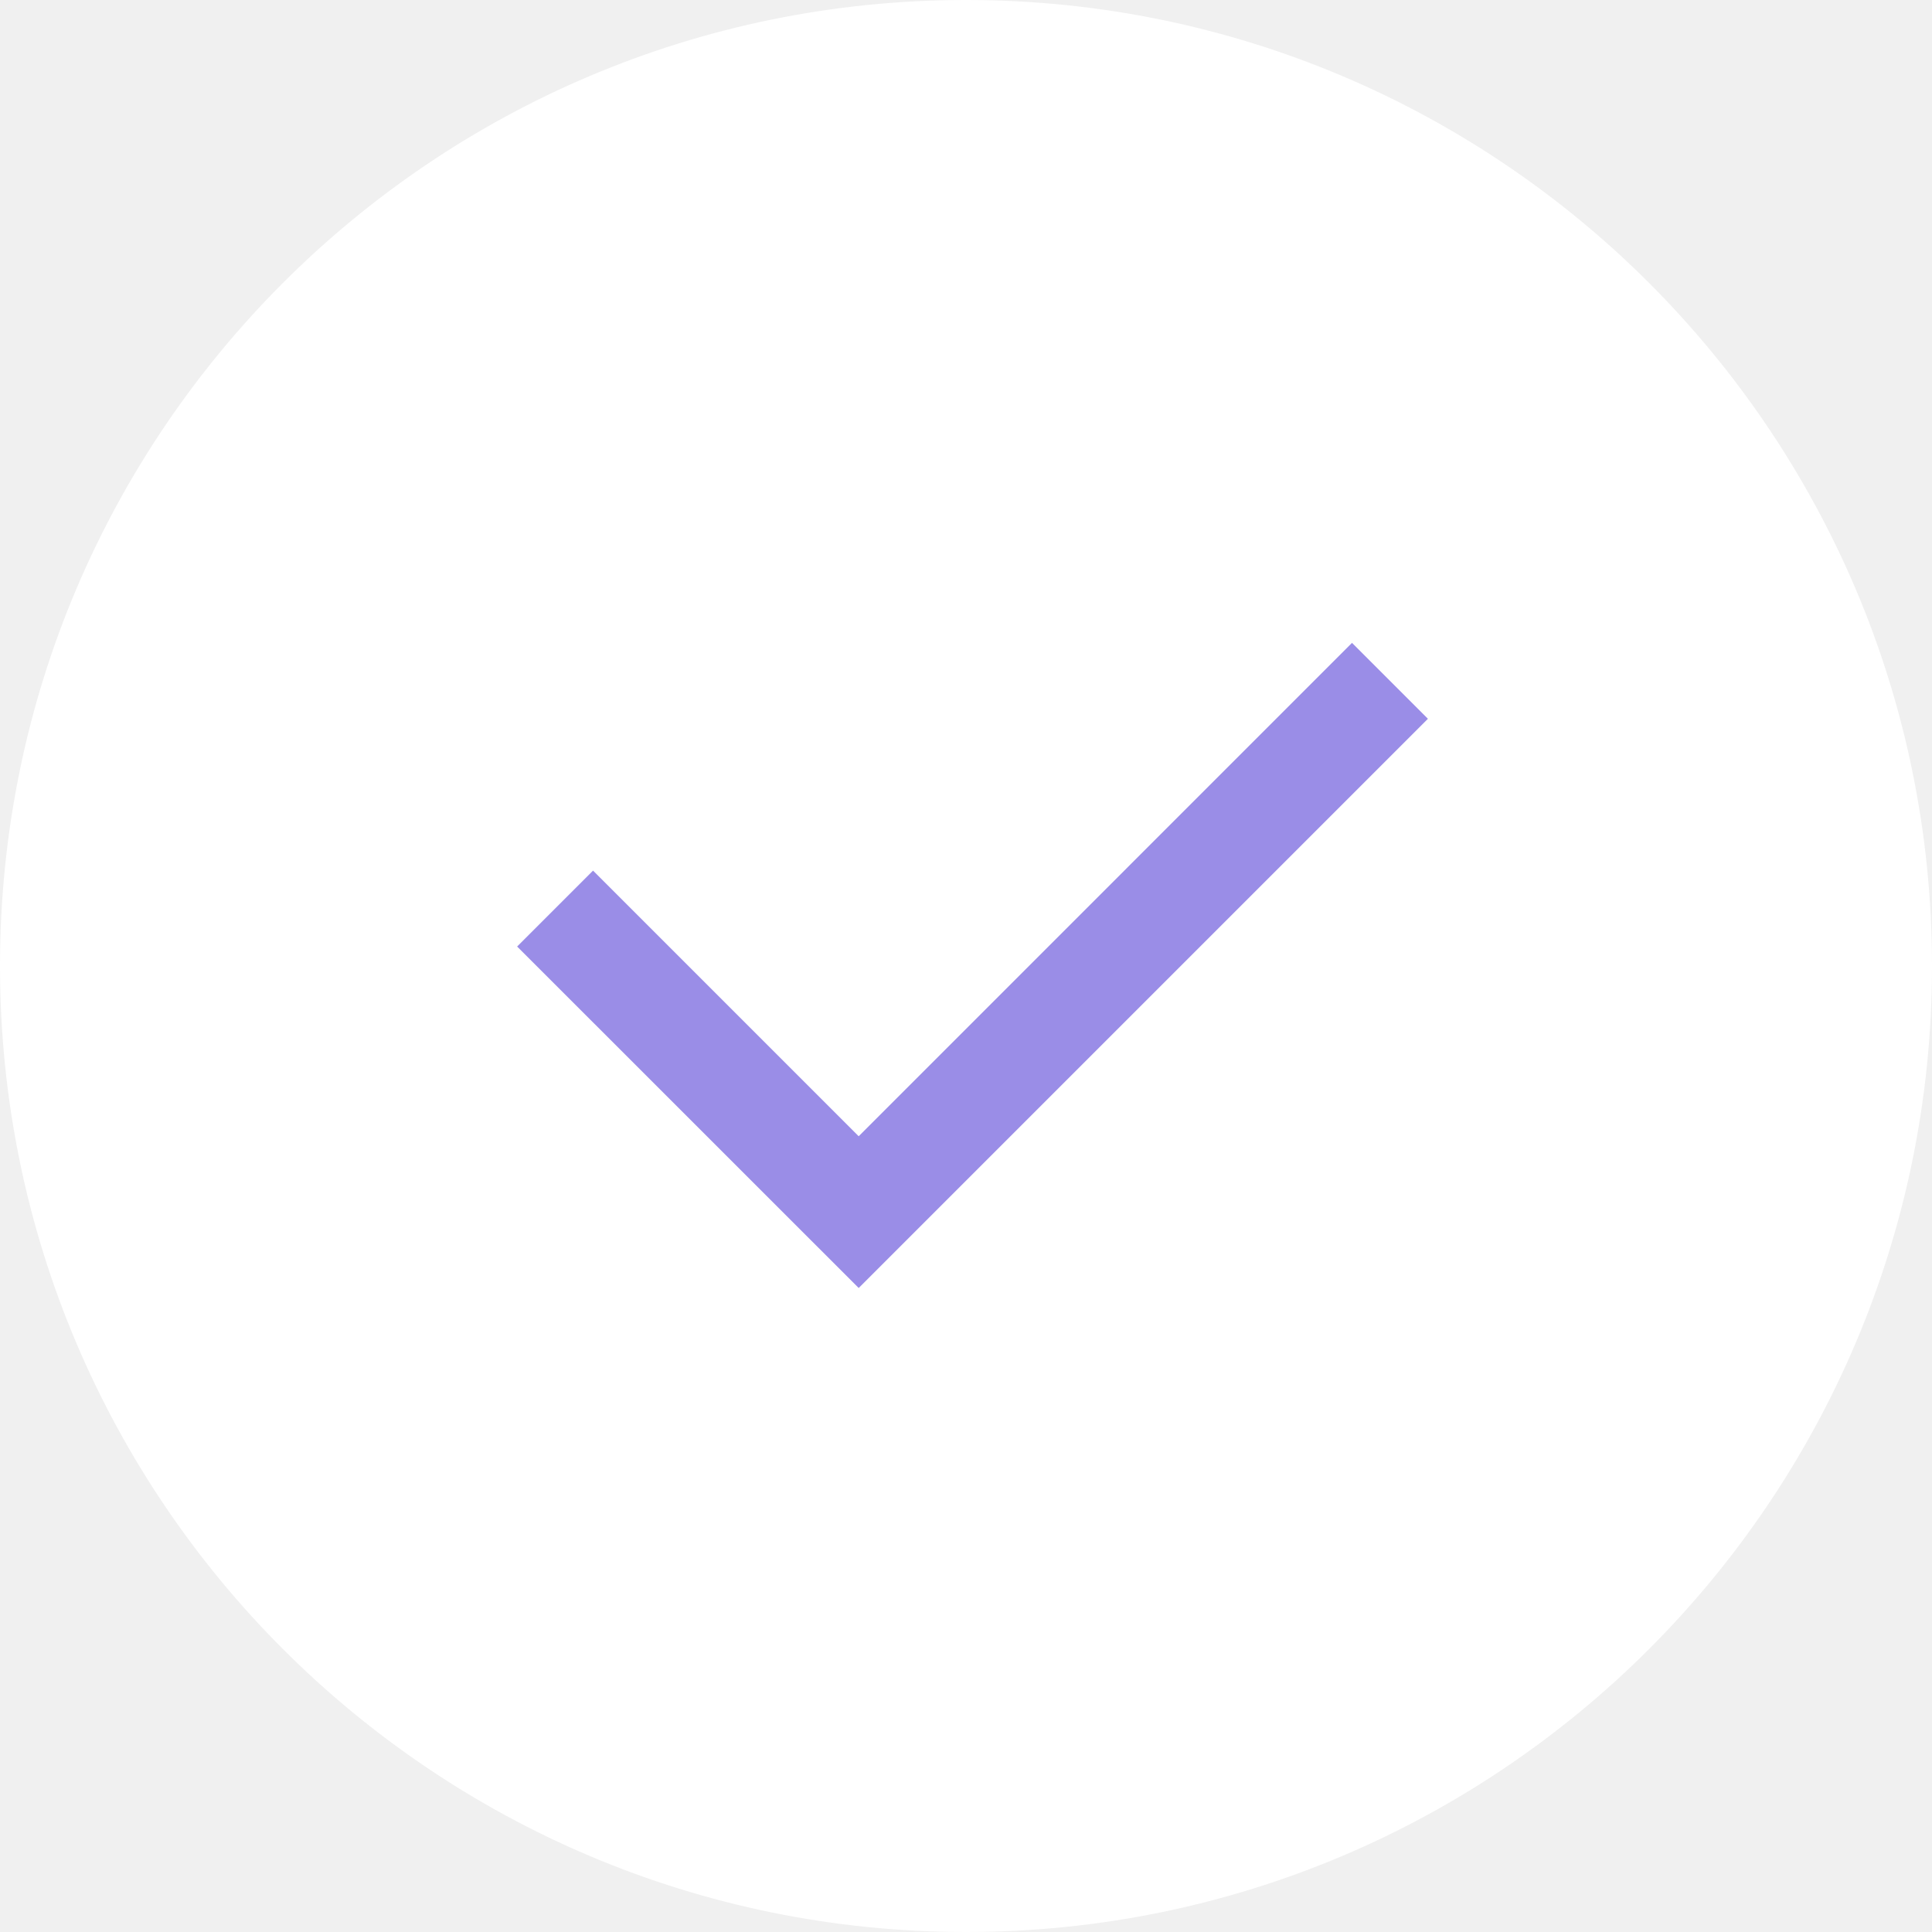
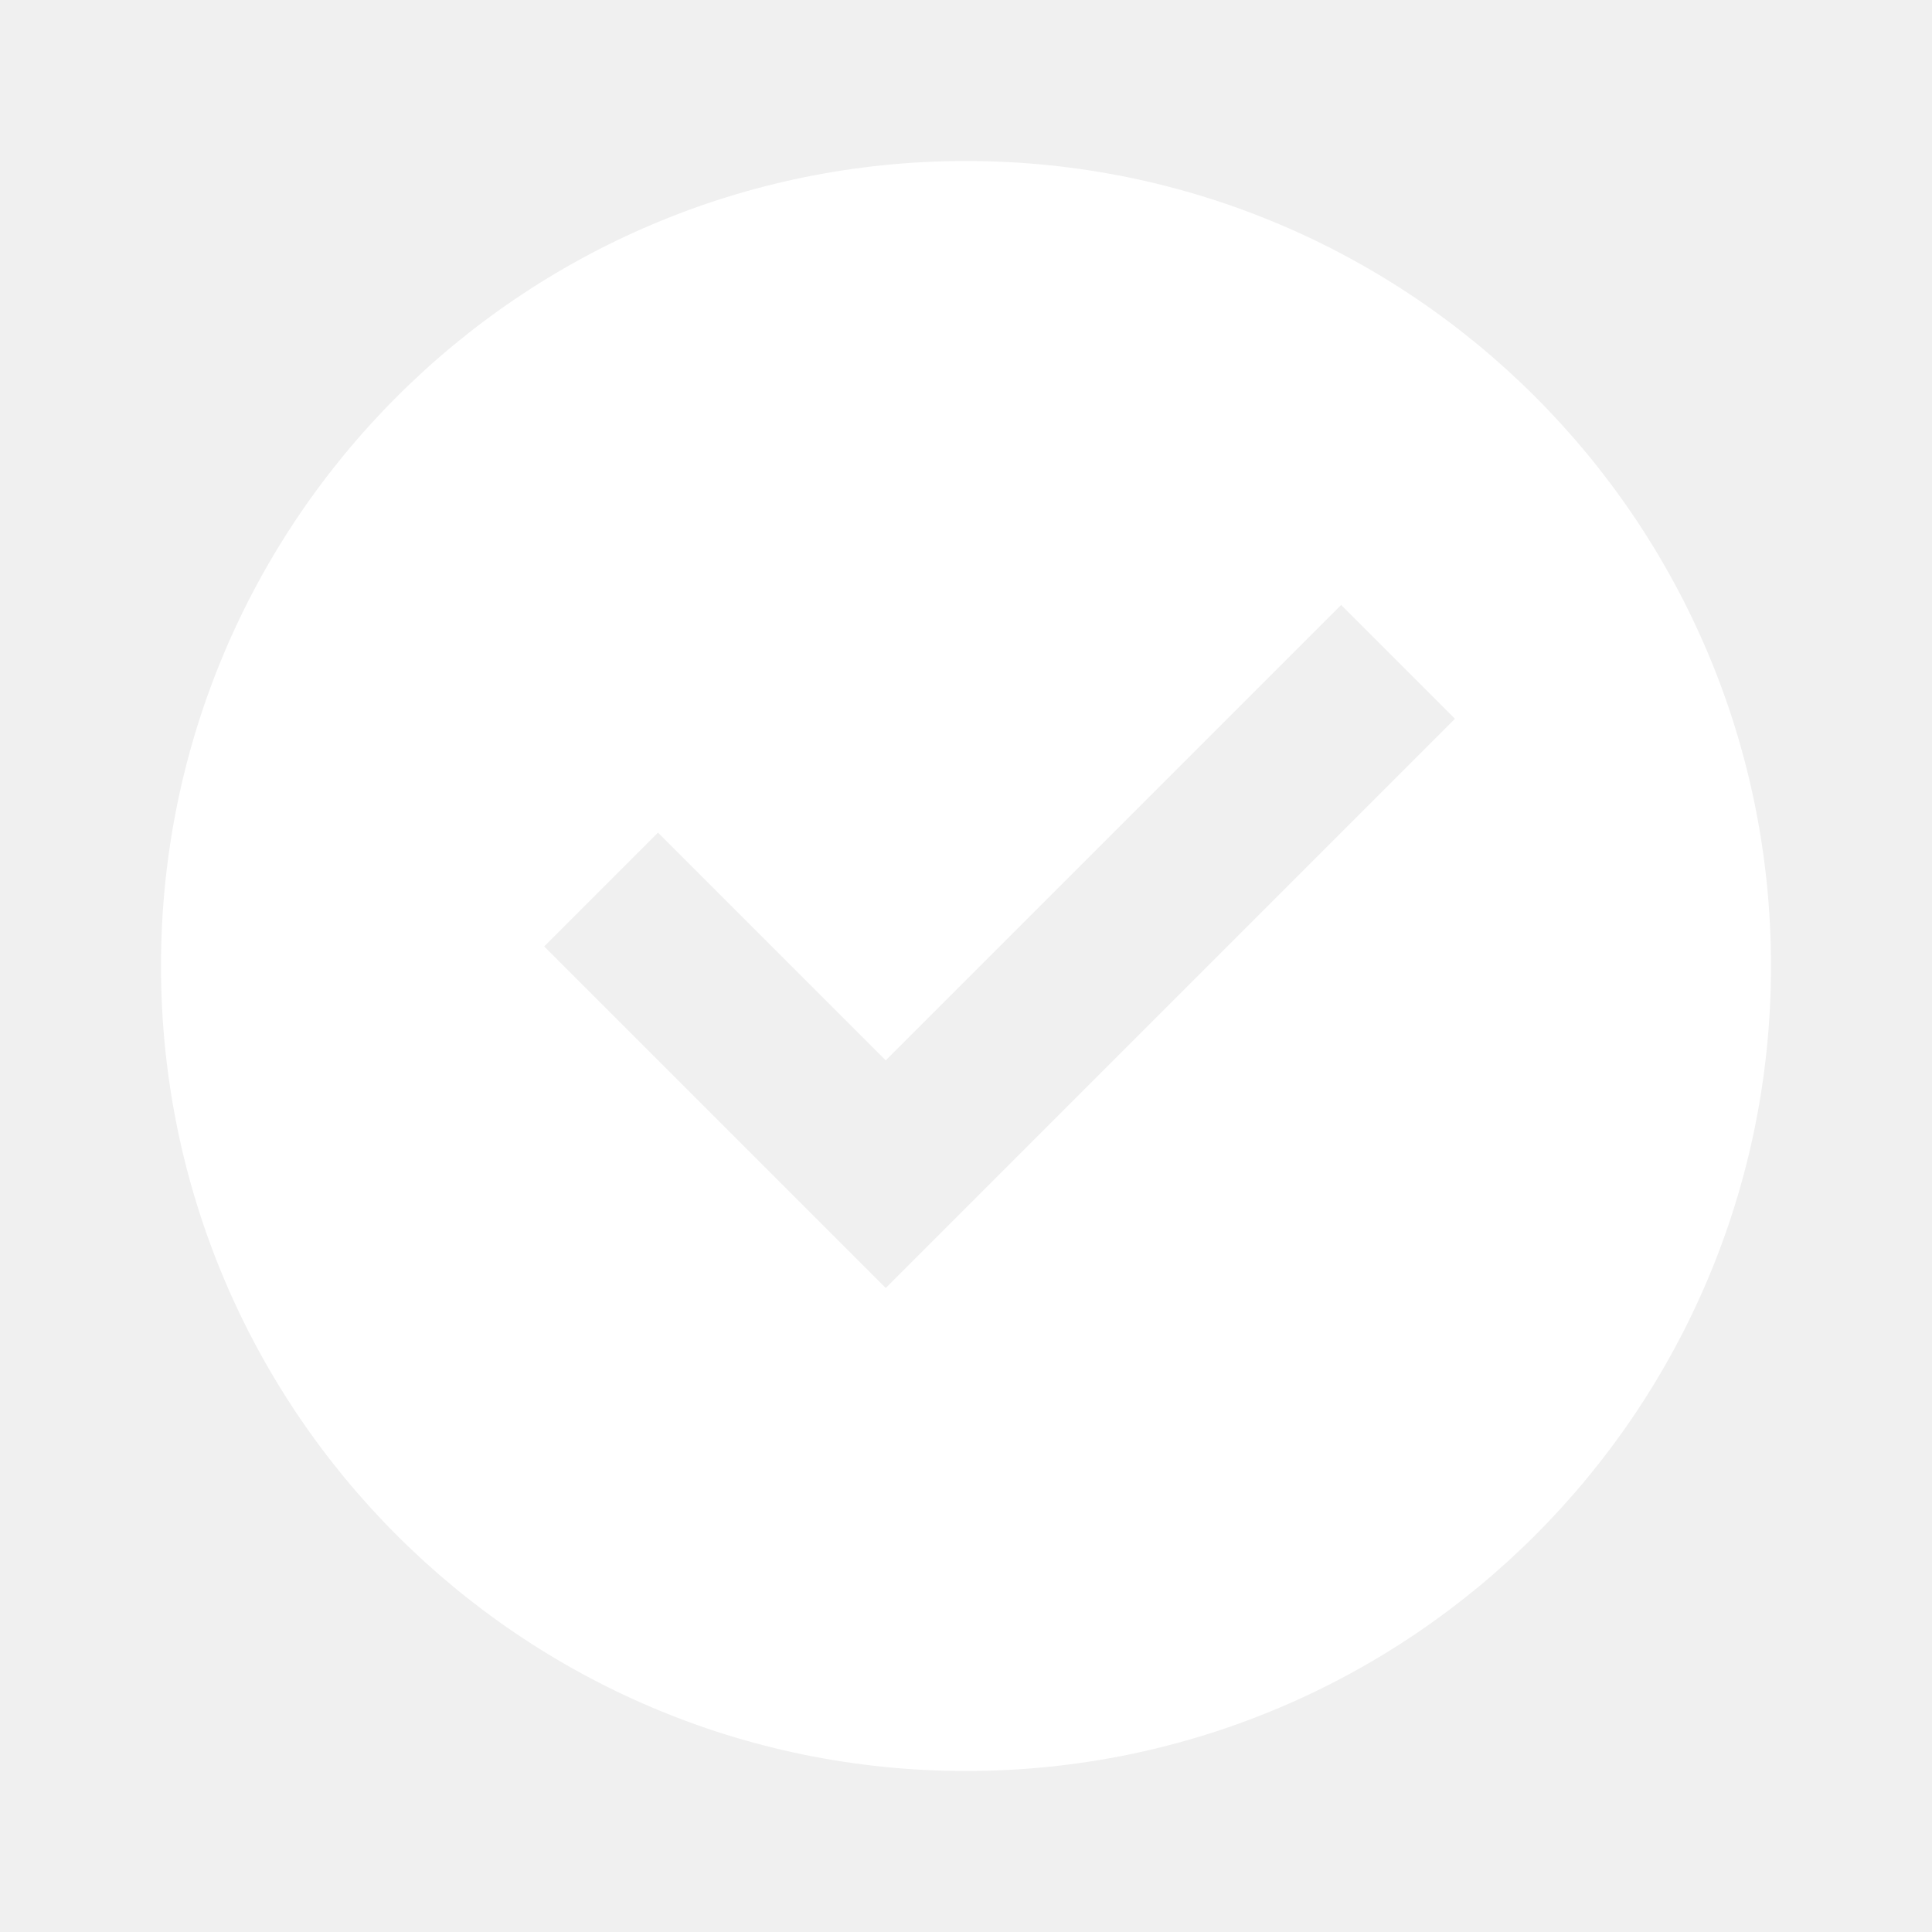
- <svg xmlns="http://www.w3.org/2000/svg" width="24" height="24" viewBox="0 0 24 24" fill="none">
-   <rect width="24" height="24" rx="12" fill="white" />
-   <g clip-path="url(#clip0_2886_23372)">
-     <path d="M10.667 14.115L16.795 7.986L17.738 8.929L10.667 16L6.424 11.758L7.367 10.815L10.667 14.115Z" fill="#9A8DE7" />
-   </g>
-   <defs>
-     <clipPath id="clip0_2886_23372">
-       <rect width="16" height="16" fill="white" transform="translate(4 4)" />
-     </clipPath>
-   </defs>
+ <svg xmlns="http://www.w3.org/2000/svg" viewBox="0 0 24 24" width="16" height="16" fill="rgba(255,255,255,1)">
+   <path d="M12 22C6.477 22 2 17.523 2 12C2 6.477 6.477 2 12 2C17.523 2 22 6.477 22 12C22 17.523 17.523 22 12 22ZM11.003 16L18.074 8.929L16.66 7.515L11.003 13.172L8.174 10.343L6.76 11.757L11.003 16Z" />
</svg>
